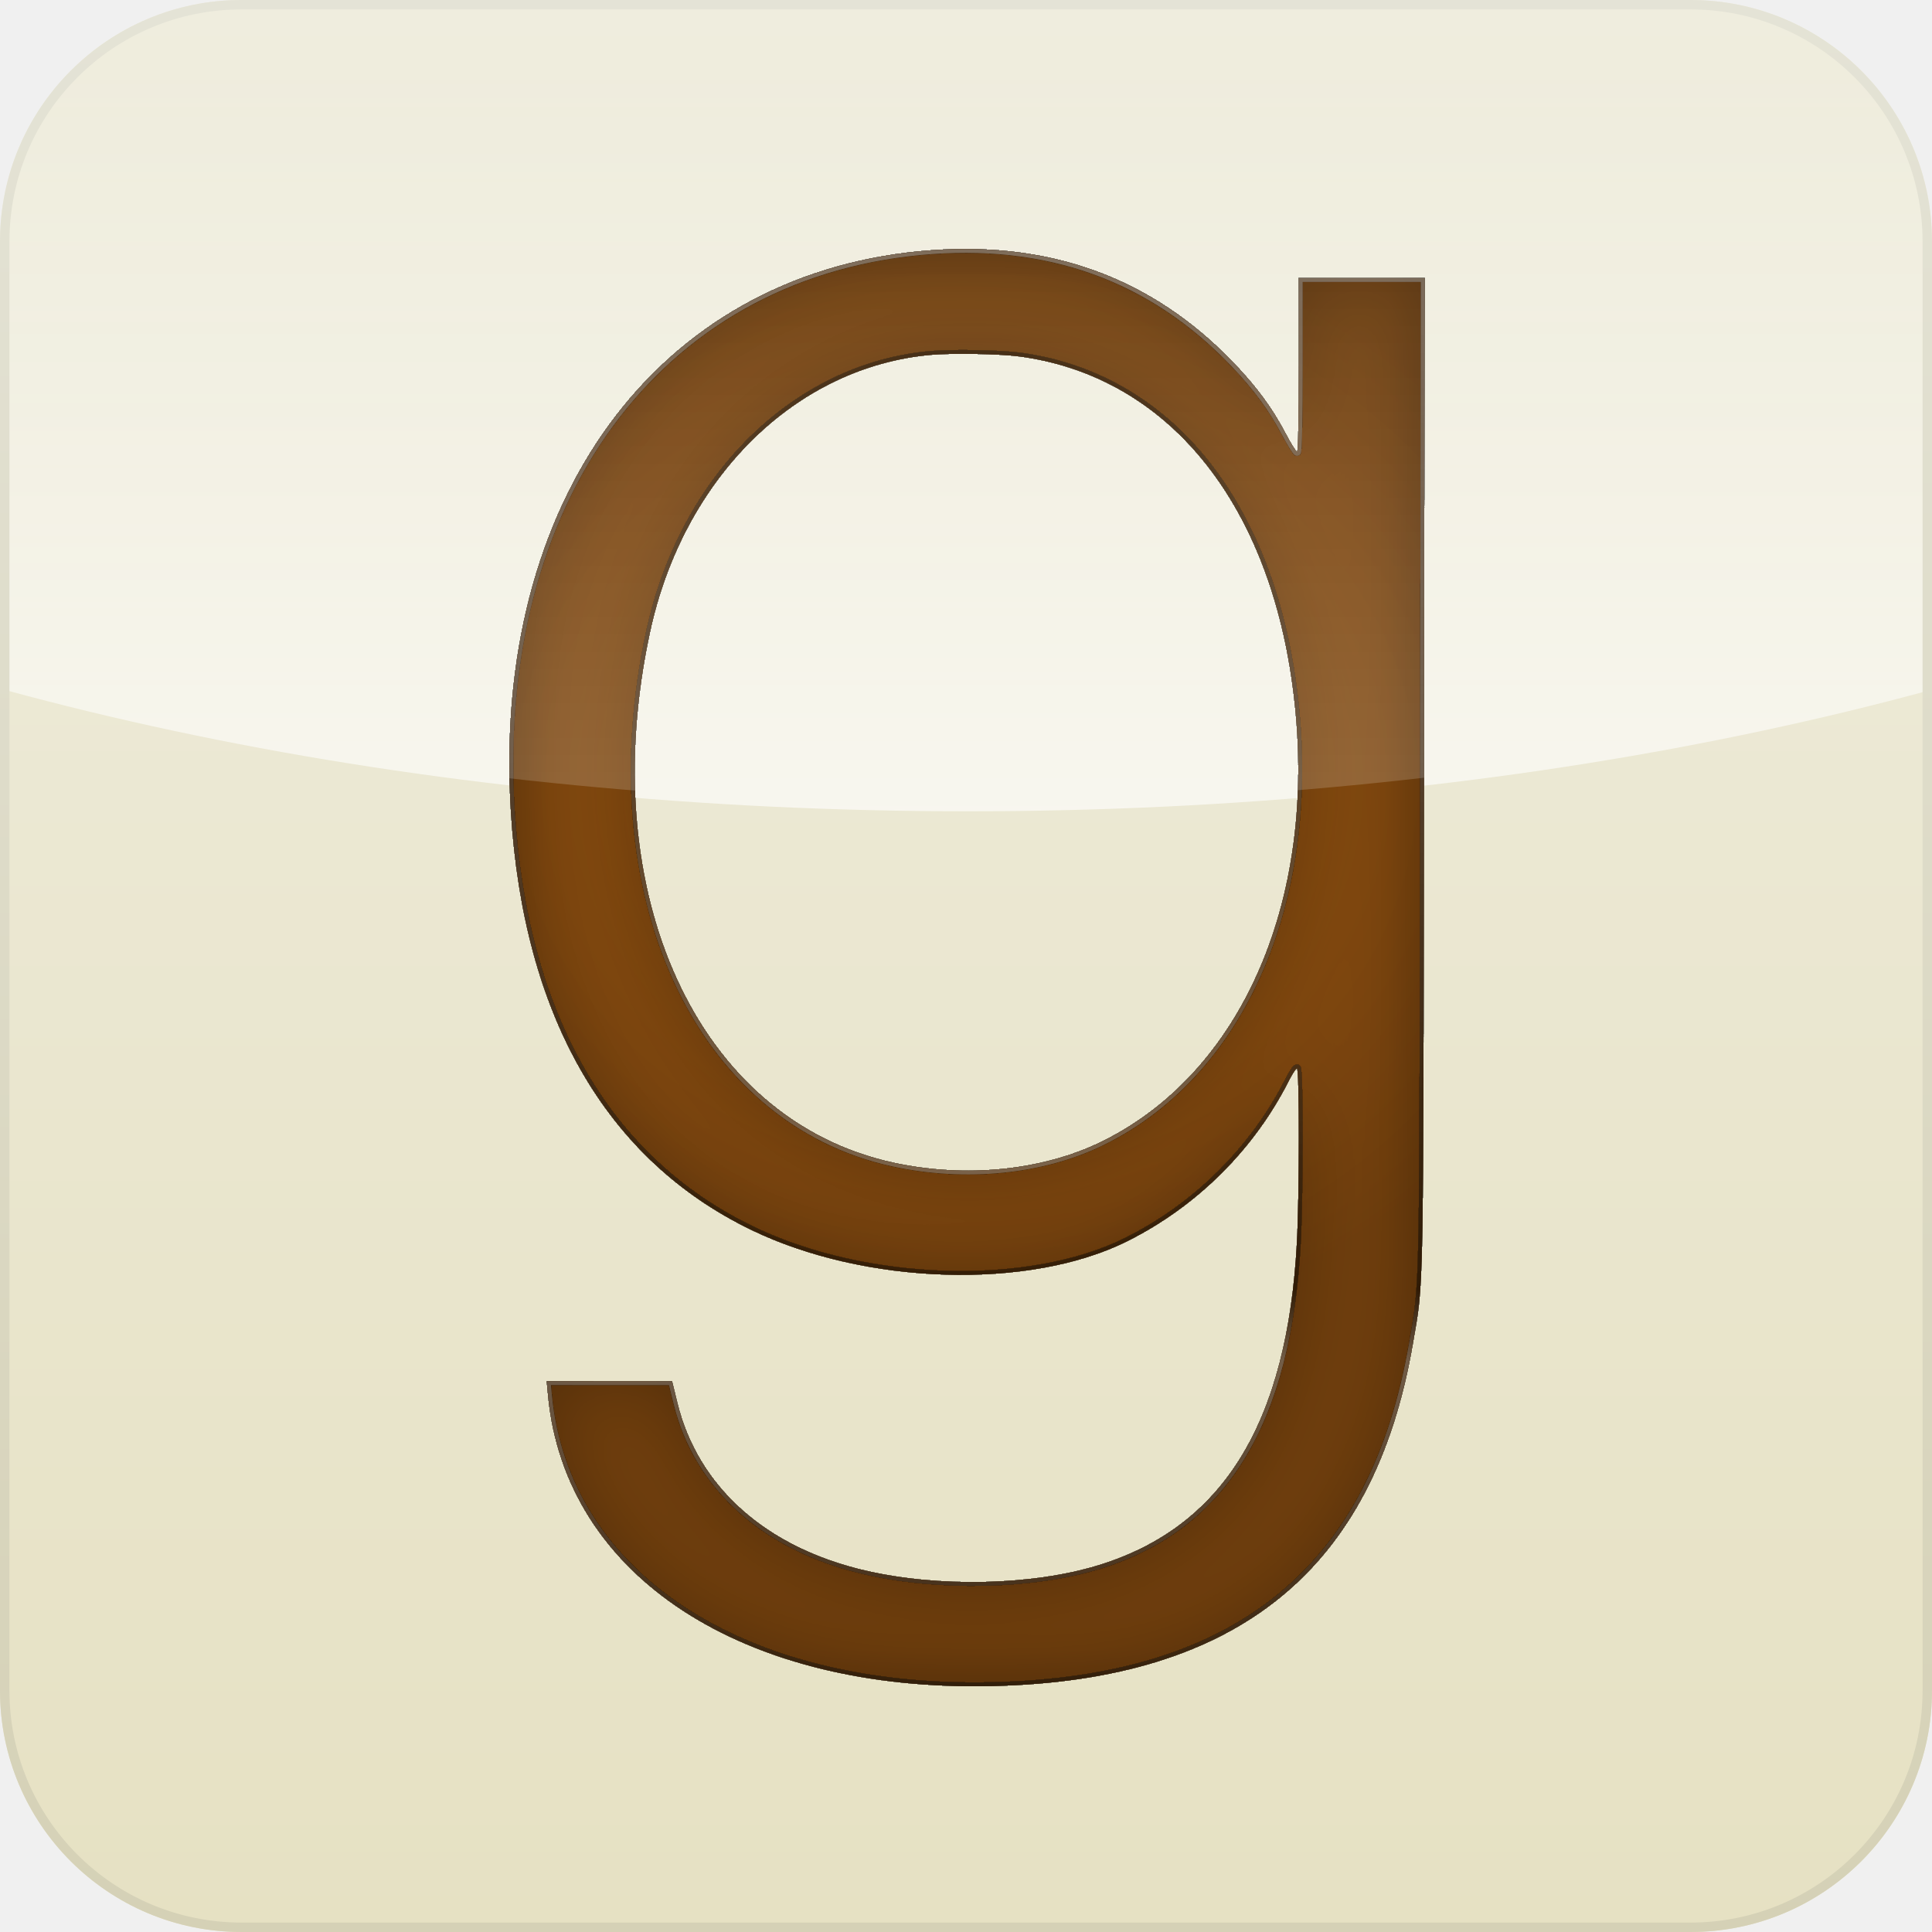
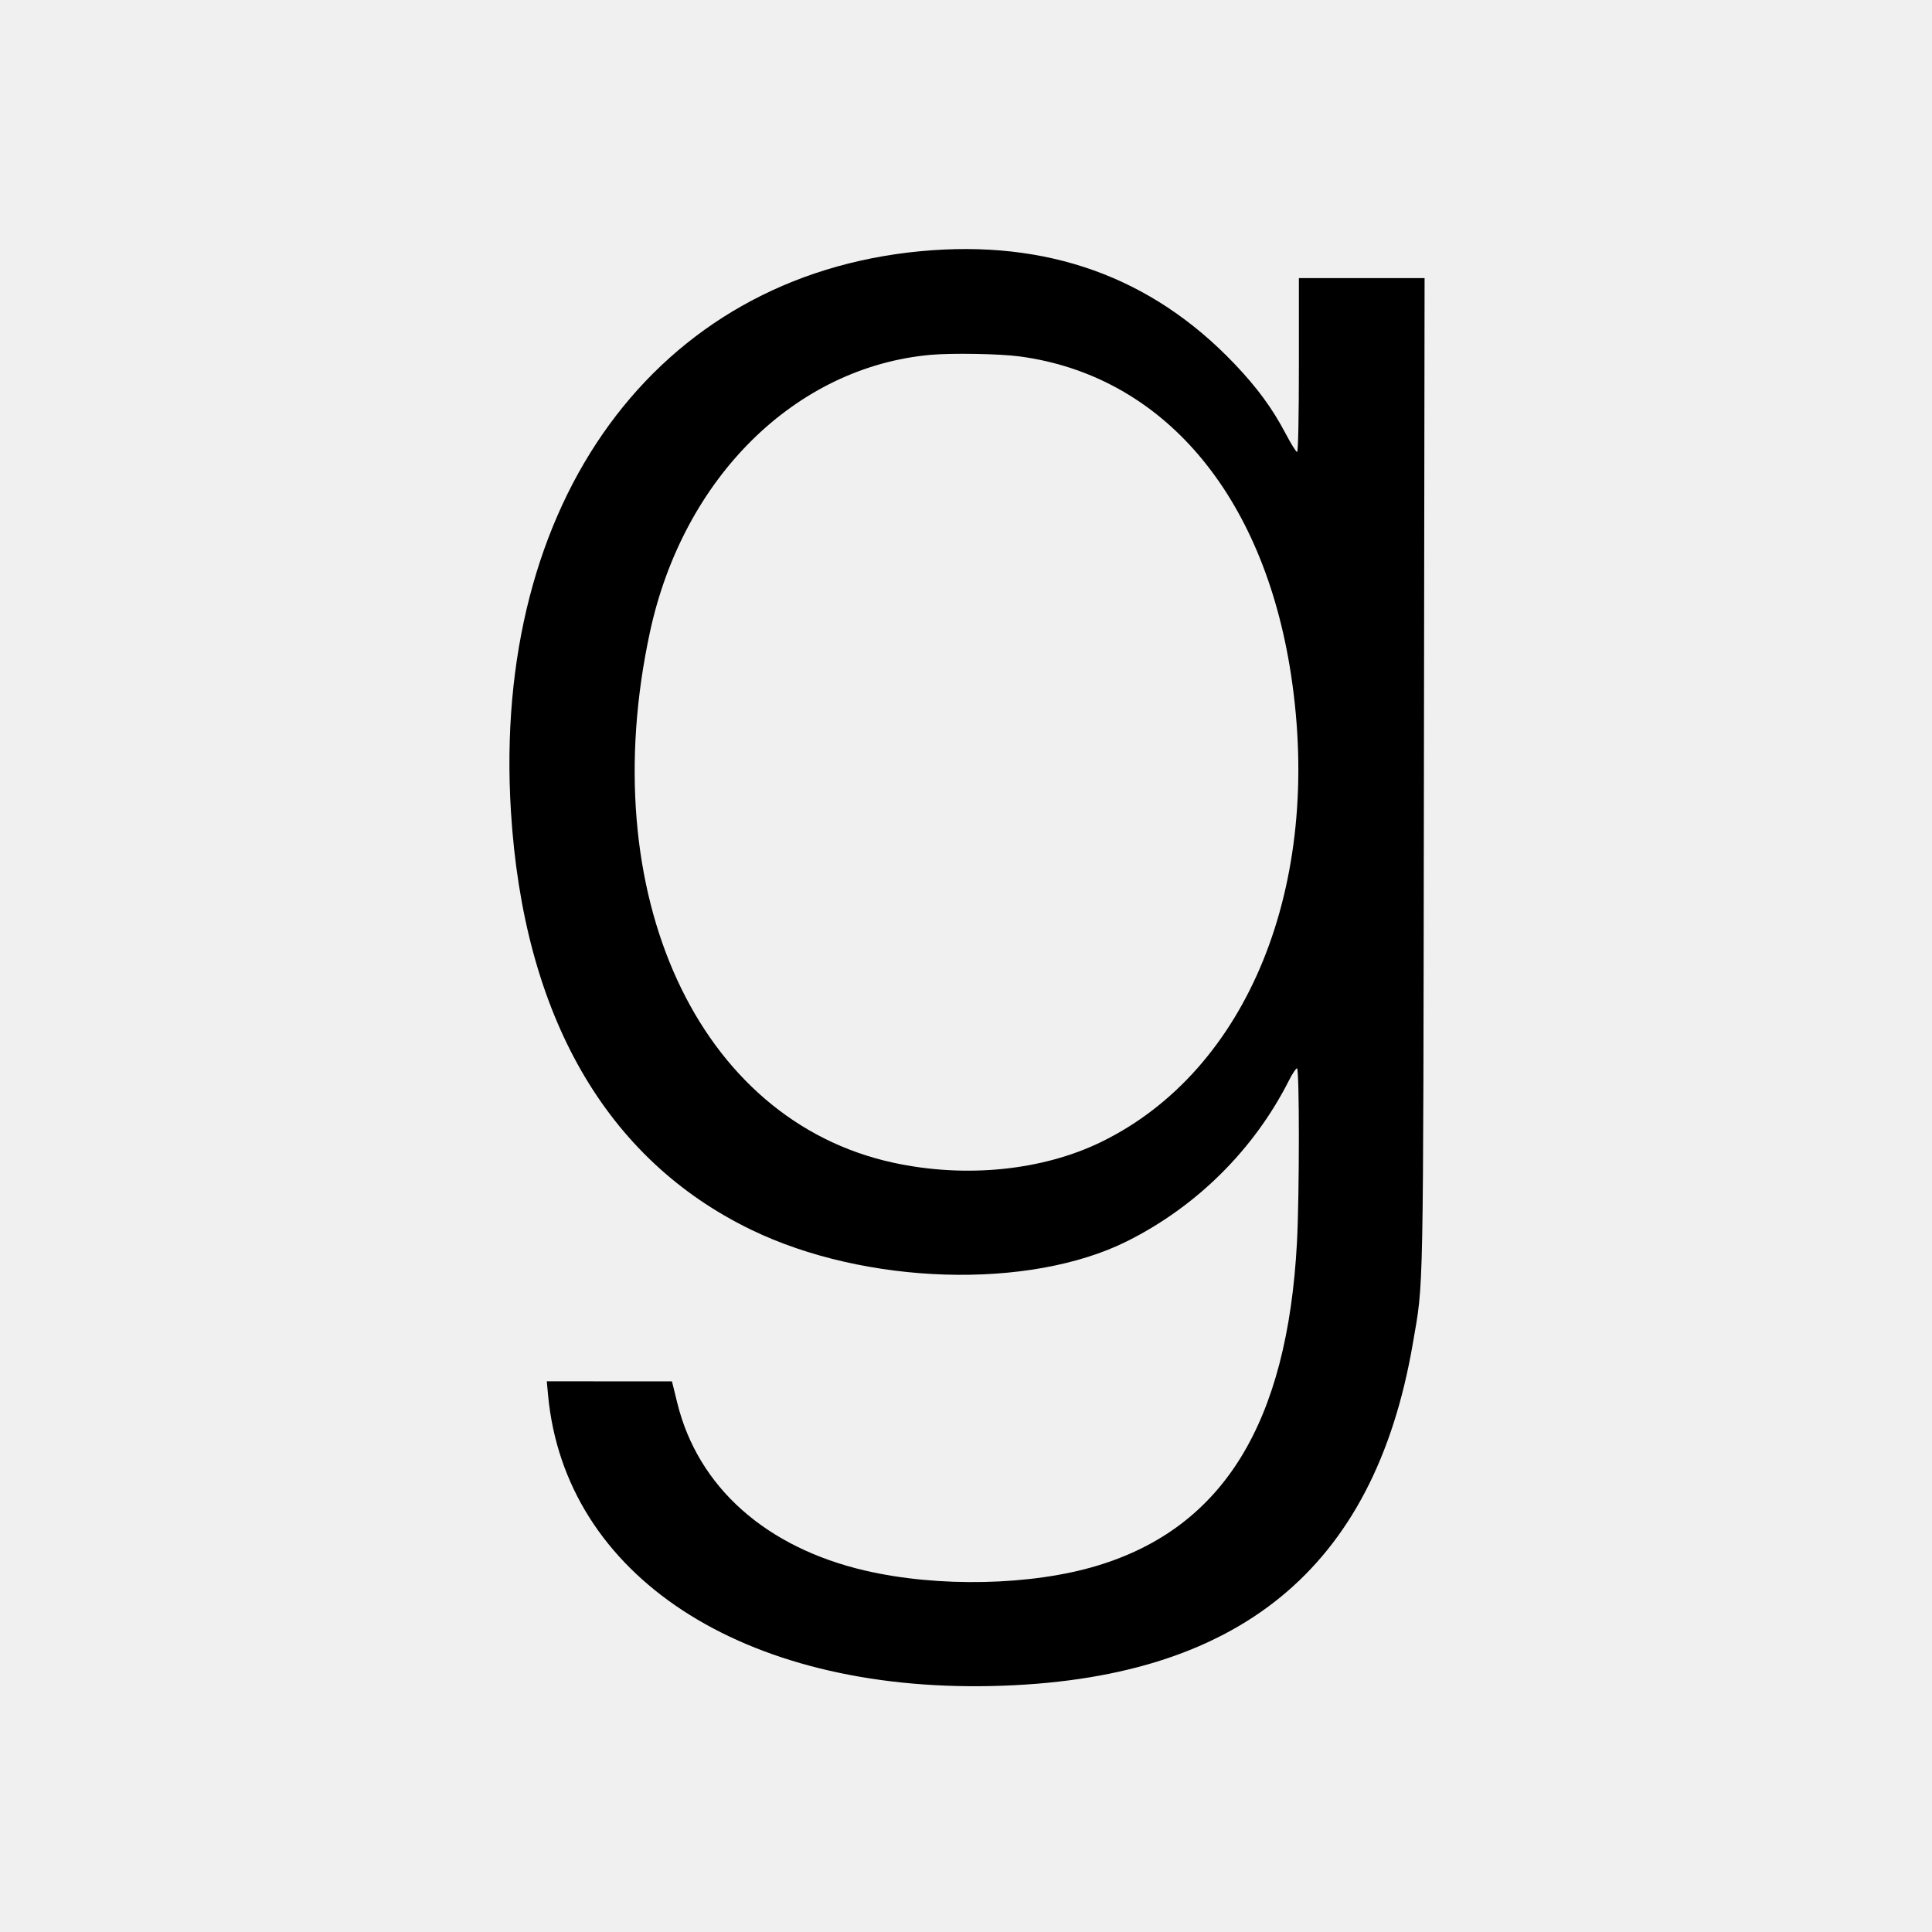
- <svg xmlns="http://www.w3.org/2000/svg" width="512" height="512" viewBox="0 0 512 512" fill="none">
-   <g clip-path="url(#clip0_121_76)">
-     <rect width="512" height="512" rx="64" fill="url(#paint0_linear_121_76)" />
-     <ellipse cx="256.5" cy="-26.5" rx="511.5" ry="241.5" fill="url(#paint1_linear_121_76)" />
-     <g filter="url(#filter0_i_121_76)">
-       <path fill-rule="evenodd" clip-rule="evenodd" d="M243.868 66.58C173.928 73.216 130.327 132.885 135.4 215.019C138.745 269.182 160.585 307.231 199.035 325.88C229.324 340.571 272.755 341.896 298.714 328.923C317.174 319.697 332.368 304.594 341.612 286.282C342.491 284.54 343.438 283.115 343.715 283.115C344.381 283.115 344.377 316.579 343.71 329.195C341.173 377.191 324.125 404.823 290.828 414.909C273.357 420.202 248.672 420.728 229.276 416.221C202.945 410.103 184.981 394.084 179.494 371.829L178.076 366.078L161.49 366.069L144.905 366.059L145.242 369.688C149.691 417.558 196.678 448.338 262.975 446.811C328.066 445.311 364.136 415.941 374.408 356.075C377.32 339.106 377.158 347.408 377.351 204.907L377.53 73.707H360.875H344.22V96.747C344.22 110.485 344.029 119.787 343.747 119.787C343.487 119.787 342.107 117.57 340.681 114.861C337.173 108.198 333.167 102.736 327.166 96.437C305.151 73.329 277.435 63.395 243.868 66.58ZM270.082 94.44C308.008 99.45 334.825 130.847 342.135 178.795C350.631 234.529 330.731 283.596 291.931 302.58C276.286 310.235 255.916 312.286 236.758 308.135C184.848 296.888 157.292 236.822 172.242 167.505C181.071 126.573 210.796 97.234 246.684 94.03C252.288 93.53 264.861 93.75 270.082 94.44Z" fill="#66390C" />
-       <path fill-rule="evenodd" clip-rule="evenodd" d="M243.868 66.58C173.928 73.216 130.327 132.885 135.4 215.019C138.745 269.182 160.585 307.231 199.035 325.88C229.324 340.571 272.755 341.896 298.714 328.923C317.174 319.697 332.368 304.594 341.612 286.282C342.491 284.54 343.438 283.115 343.715 283.115C344.381 283.115 344.377 316.579 343.71 329.195C341.173 377.191 324.125 404.823 290.828 414.909C273.357 420.202 248.672 420.728 229.276 416.221C202.945 410.103 184.981 394.084 179.494 371.829L178.076 366.078L161.49 366.069L144.905 366.059L145.242 369.688C149.691 417.558 196.678 448.338 262.975 446.811C328.066 445.311 364.136 415.941 374.408 356.075C377.32 339.106 377.158 347.408 377.351 204.907L377.53 73.707H360.875H344.22V96.747C344.22 110.485 344.029 119.787 343.747 119.787C343.487 119.787 342.107 117.57 340.681 114.861C337.173 108.198 333.167 102.736 327.166 96.437C305.151 73.329 277.435 63.395 243.868 66.58ZM270.082 94.44C308.008 99.45 334.825 130.847 342.135 178.795C350.631 234.529 330.731 283.596 291.931 302.58C276.286 310.235 255.916 312.286 236.758 308.135C184.848 296.888 157.292 236.822 172.242 167.505C181.071 126.573 210.796 97.234 246.684 94.03C252.288 93.53 264.861 93.75 270.082 94.44Z" fill="url(#paint2_radial_121_76)" />
-     </g>
-     <g filter="url(#filter1_i_121_76)">
-       <path fill-rule="evenodd" clip-rule="evenodd" d="M343.915 284.319C344.371 290.413 344.301 318.005 343.71 329.195C341.173 377.191 324.125 404.823 290.828 414.909C273.357 420.202 248.672 420.728 229.276 416.221C202.945 410.103 184.981 394.084 179.494 371.829L178.076 366.078L144.905 366.059L145.242 369.688C149.691 417.558 196.678 448.338 262.975 446.811C328.066 445.311 364.136 415.941 374.408 356.075C374.832 353.601 375.192 351.664 375.496 349.718C377.28 338.32 377.186 326.629 377.351 204.907L377.53 73.707H344.22V96.747C344.22 107.432 344.104 115.433 343.921 118.462C343.913 118.582 343.906 118.695 343.898 118.8C343.852 119.447 343.801 119.787 343.747 119.787C343.655 119.787 343.423 119.51 343.098 119.032C343.036 118.939 342.97 118.839 342.901 118.733C342.314 117.829 341.505 116.427 340.681 114.861C337.173 108.198 333.167 102.736 327.166 96.437C305.151 73.329 277.435 63.395 243.868 66.58C173.928 73.216 130.327 132.885 135.4 215.019C138.745 269.182 160.585 307.231 199.035 325.88C229.324 340.571 272.755 341.896 298.714 328.923C317.174 319.697 332.368 304.594 341.612 286.282C342.052 285.411 342.508 284.62 342.889 284.046C342.938 283.972 342.986 283.902 343.032 283.836C343.346 283.386 343.594 283.115 343.715 283.115C343.783 283.115 343.844 283.462 343.897 284.097C343.903 284.168 343.909 284.242 343.915 284.319ZM345.22 74.707V96.747C345.22 103.62 345.172 109.387 345.089 113.44C345.047 115.464 344.997 117.069 344.939 118.172C344.91 118.72 344.878 119.162 344.842 119.475C344.825 119.625 344.803 119.779 344.772 119.909C344.759 119.966 344.731 120.076 344.676 120.192C344.649 120.247 344.59 120.361 344.481 120.474C344.371 120.589 344.123 120.787 343.747 120.787C343.418 120.787 343.187 120.632 343.122 120.588C343.024 120.521 342.944 120.446 342.89 120.391C342.777 120.278 342.665 120.139 342.56 120C342.346 119.715 342.087 119.325 341.803 118.869C341.231 117.95 340.517 116.697 339.796 115.327C336.337 108.757 332.389 103.369 326.442 97.127C304.652 74.255 277.244 64.417 243.962 67.575C209.272 70.867 181.149 87.299 162.312 113.078C143.466 138.869 133.873 174.077 136.398 214.958C139.727 268.873 161.437 306.533 199.471 324.98C214.468 332.254 232.756 336.233 250.528 336.776C268.309 337.318 285.48 334.419 298.267 328.028C316.536 318.898 331.573 303.95 340.72 285.831C341.173 284.934 341.648 284.107 342.056 283.492C342.258 283.189 342.458 282.914 342.642 282.705C342.732 282.602 342.842 282.489 342.965 282.392C343.04 282.334 343.319 282.115 343.715 282.115C344.283 282.115 344.553 282.544 344.594 282.61C344.673 282.736 344.713 282.858 344.732 282.919C344.774 283.057 344.801 283.212 344.821 283.349C344.864 283.638 344.9 284.036 344.931 284.512C344.995 285.473 345.047 286.846 345.088 288.516C345.172 291.862 345.213 296.449 345.212 301.424C345.211 311.37 345.043 322.912 344.709 329.248C343.435 353.342 338.516 372.432 329.655 386.793C320.778 401.182 307.985 410.757 291.118 415.866C273.464 421.214 248.6 421.738 229.05 417.195C202.432 411.011 184.119 394.763 178.523 372.068L177.292 367.077L146.002 367.06L146.238 369.596C150.615 416.697 196.891 447.333 262.952 445.811C295.359 445.065 320.407 437.383 338.617 422.555C356.818 407.735 368.315 385.672 373.422 355.906C373.844 353.449 374.201 351.529 374.503 349.6C376.277 338.295 376.186 326.697 376.351 204.906L376.529 74.707H345.22Z" fill="url(#paint3_linear_121_76)" />
-     </g>
-     <g filter="url(#filter2_i_121_76)">
-       <path fill-rule="evenodd" clip-rule="evenodd" d="M246.595 93.034C252.267 92.528 264.914 92.749 270.213 93.448C308.717 98.535 335.77 130.41 343.123 178.644C351.66 234.641 331.697 284.236 292.37 303.478C276.498 311.244 255.895 313.304 236.546 309.112C183.854 297.696 156.258 236.871 171.264 167.294C180.165 126.027 210.183 96.285 246.595 93.034ZM342.134 178.795C334.825 130.847 308.007 99.45 270.082 94.44C264.861 93.75 252.288 93.53 246.684 94.03C210.796 97.234 181.07 126.573 172.242 167.505C157.292 236.822 184.847 296.888 236.758 308.135C255.916 312.286 276.286 310.235 291.931 302.58C330.731 283.596 350.631 234.529 342.134 178.795Z" fill="url(#paint4_linear_121_76)" />
-     </g>
-     <mask id="mask0_121_76" style="mask-type:alpha" maskUnits="userSpaceOnUse" x="135" y="66" width="243" height="381">
-       <path fill-rule="evenodd" clip-rule="evenodd" d="M243.868 66.58C173.928 73.216 130.327 132.885 135.4 215.019C138.745 269.182 160.585 307.231 199.035 325.88C229.324 340.571 272.755 341.896 298.714 328.923C317.174 319.697 332.368 304.594 341.612 286.282C342.491 284.54 343.438 283.115 343.715 283.115C344.381 283.115 344.377 316.579 343.71 329.195C341.173 377.191 324.125 404.823 290.828 414.909C273.357 420.202 248.672 420.728 229.276 416.221C202.945 410.103 184.981 394.084 179.494 371.829L178.076 366.078L161.49 366.069L144.905 366.059L145.242 369.688C149.691 417.558 196.678 448.338 262.975 446.811C328.066 445.311 364.136 415.941 374.408 356.075C377.32 339.106 377.158 347.408 377.351 204.907L377.53 73.707H360.875H344.22V96.747C344.22 110.485 344.029 119.787 343.747 119.787C343.487 119.787 342.107 117.57 340.681 114.861C337.173 108.198 333.167 102.736 327.166 96.437C305.151 73.329 277.435 63.395 243.868 66.58ZM270.082 94.44C308.008 99.45 334.825 130.847 342.135 178.795C350.631 234.529 330.731 283.596 291.931 302.58C276.286 310.235 255.916 312.286 236.758 308.135C184.848 296.888 157.292 236.822 172.242 167.505C181.071 126.573 210.796 97.234 246.684 94.03C252.288 93.53 264.861 93.75 270.082 94.44Z" fill="#66390C" />
-       <path fill-rule="evenodd" clip-rule="evenodd" d="M243.868 66.58C173.928 73.216 130.327 132.885 135.4 215.019C138.745 269.182 160.585 307.231 199.035 325.88C229.324 340.571 272.755 341.896 298.714 328.923C317.174 319.697 332.368 304.594 341.612 286.282C342.491 284.54 343.438 283.115 343.715 283.115C344.381 283.115 344.377 316.579 343.71 329.195C341.173 377.191 324.125 404.823 290.828 414.909C273.357 420.202 248.672 420.728 229.276 416.221C202.945 410.103 184.981 394.084 179.494 371.829L178.076 366.078L161.49 366.069L144.905 366.059L145.242 369.688C149.691 417.558 196.678 448.338 262.975 446.811C328.066 445.311 364.136 415.941 374.408 356.075C377.32 339.106 377.158 347.408 377.351 204.907L377.53 73.707H360.875H344.22V96.747C344.22 110.485 344.029 119.787 343.747 119.787C343.487 119.787 342.107 117.57 340.681 114.861C337.173 108.198 333.167 102.736 327.166 96.437C305.151 73.329 277.435 63.395 243.868 66.58ZM270.082 94.44C308.008 99.45 334.825 130.847 342.135 178.795C350.631 234.529 330.731 283.596 291.931 302.58C276.286 310.235 255.916 312.286 236.758 308.135C184.848 296.888 157.292 236.822 172.242 167.505C181.071 126.573 210.796 97.234 246.684 94.03C252.288 93.53 264.861 93.75 270.082 94.44Z" fill="url(#paint5_radial_121_76)" />
-     </mask>
-     <g mask="url(#mask0_121_76)">
-       <ellipse cx="255.5" cy="-28.5" rx="511.5" ry="241.5" fill="url(#paint6_linear_121_76)" />
-     </g>
-   </g>
-   <rect x="1.25" y="1.25" width="509.5" height="509.5" rx="62.75" stroke="url(#paint7_linear_121_76)" stroke-width="2.5" />
-   <defs>
-     <filter id="filter0_i_121_76" x="135" y="66" width="242.53" height="380.865" filterUnits="userSpaceOnUse" color-interpolation-filters="sRGB">
-       <feFlood flood-opacity="0" result="BackgroundImageFix" />
-       <feBlend mode="normal" in="SourceGraphic" in2="BackgroundImageFix" result="shape" />
-       <feColorMatrix in="SourceAlpha" type="matrix" values="0 0 0 0 0 0 0 0 0 0 0 0 0 0 0 0 0 0 127 0" result="hardAlpha" />
-       <feOffset />
-       <feGaussianBlur stdDeviation="10" />
-       <feComposite in2="hardAlpha" operator="arithmetic" k2="-1" k3="1" />
-       <feColorMatrix type="matrix" values="0 0 0 0 0 0 0 0 0 0 0 0 0 0 0 0 0 0 0.25 0" />
-       <feBlend mode="normal" in2="shape" result="effect1_innerShadow_121_76" />
-     </filter>
-     <filter id="filter1_i_121_76" x="135" y="66" width="242.53" height="380.865" filterUnits="userSpaceOnUse" color-interpolation-filters="sRGB">
-       <feFlood flood-opacity="0" result="BackgroundImageFix" />
-       <feBlend mode="normal" in="SourceGraphic" in2="BackgroundImageFix" result="shape" />
-       <feColorMatrix in="SourceAlpha" type="matrix" values="0 0 0 0 0 0 0 0 0 0 0 0 0 0 0 0 0 0 127 0" result="hardAlpha" />
-       <feOffset />
-       <feGaussianBlur stdDeviation="10" />
-       <feComposite in2="hardAlpha" operator="arithmetic" k2="-1" k3="1" />
-       <feColorMatrix type="matrix" values="0 0 0 0 0 0 0 0 0 0 0 0 0 0 0 0 0 0 0.25 0" />
-       <feBlend mode="normal" in2="shape" result="effect1_innerShadow_121_76" />
-     </filter>
-     <filter id="filter2_i_121_76" x="167.199" y="92.758" width="177.874" height="218.483" filterUnits="userSpaceOnUse" color-interpolation-filters="sRGB">
-       <feFlood flood-opacity="0" result="BackgroundImageFix" />
-       <feBlend mode="normal" in="SourceGraphic" in2="BackgroundImageFix" result="shape" />
-       <feColorMatrix in="SourceAlpha" type="matrix" values="0 0 0 0 0 0 0 0 0 0 0 0 0 0 0 0 0 0 127 0" result="hardAlpha" />
-       <feOffset />
-       <feGaussianBlur stdDeviation="10" />
-       <feComposite in2="hardAlpha" operator="arithmetic" k2="-1" k3="1" />
-       <feColorMatrix type="matrix" values="0 0 0 0 0 0 0 0 0 0 0 0 0 0 0 0 0 0 0.25 0" />
-       <feBlend mode="normal" in2="shape" result="effect1_innerShadow_121_76" />
-     </filter>
-     <linearGradient id="paint0_linear_121_76" x1="256" y1="0" x2="256" y2="512" gradientUnits="userSpaceOnUse">
-       <stop stop-color="#EFEDDE" />
-       <stop offset="1" stop-color="#E6E1C3" />
-     </linearGradient>
-     <linearGradient id="paint1_linear_121_76" x1="256" y1="215" x2="256" y2="18" gradientUnits="userSpaceOnUse">
-       <stop stop-color="white" stop-opacity="0.63" />
-       <stop offset="1" stop-color="white" stop-opacity="0" />
-     </linearGradient>
-     <radialGradient id="paint2_radial_121_76" cx="0" cy="0" r="1" gradientUnits="userSpaceOnUse" gradientTransform="translate(256 207.5) rotate(90) scale(151 174.315)">
-       <stop stop-color="#9A5610" />
-       <stop offset="1" stop-color="#6F3E0D" />
-     </radialGradient>
-     <linearGradient id="paint3_linear_121_76" x1="256.265" y1="66" x2="256.265" y2="446.865" gradientUnits="userSpaceOnUse">
-       <stop stop-color="white" stop-opacity="0.41" />
-       <stop offset="0.724" stop-opacity="0.34" />
-       <stop offset="0.774" stop-color="white" stop-opacity="0.34" />
-       <stop offset="1" stop-color="#111111" stop-opacity="0.345" />
-     </linearGradient>
-     <linearGradient id="paint4_linear_121_76" x1="256.136" y1="92.758" x2="256.136" y2="311.241" gradientUnits="userSpaceOnUse">
-       <stop stop-opacity="0.28" />
-       <stop offset="1" stop-color="white" stop-opacity="0.35" />
-     </linearGradient>
-     <radialGradient id="paint5_radial_121_76" cx="0" cy="0" r="1" gradientUnits="userSpaceOnUse" gradientTransform="translate(256 207.5) rotate(90) scale(151 174.315)">
-       <stop stop-color="#9A5610" />
-       <stop offset="1" stop-color="#6F3E0D" />
-     </radialGradient>
-     <linearGradient id="paint6_linear_121_76" x1="255" y1="213" x2="255" y2="16" gradientUnits="userSpaceOnUse">
-       <stop stop-color="white" stop-opacity="0.17" />
-       <stop offset="1" stop-color="white" stop-opacity="0" />
-     </linearGradient>
-     <linearGradient id="paint7_linear_121_76" x1="256" y1="0" x2="256" y2="512" gradientUnits="userSpaceOnUse">
-       <stop stop-color="#E4E3D6" />
-       <stop offset="1" stop-color="#D5D1B6" />
-     </linearGradient>
-     <clipPath id="clip0_121_76">
-       <rect width="512" height="512" rx="64" fill="white" />
-     </clipPath>
-   </defs>
+ <svg xmlns="http://www.w3.org/2000/svg" viewBox="0 0 512 512" fill="none">
+   <path fill-rule="evenodd" clip-rule="evenodd" d="M243.868 66.58C173.928 73.216 130.327 132.885 135.4 215.019C138.745 269.182 160.585 307.231 199.035 325.88C229.324 340.571 272.755 341.896 298.714 328.923C317.174 319.697 332.368 304.594 341.612 286.282C342.491 284.54 343.438 283.115 343.715 283.115C344.381 283.115 344.377 316.579 343.71 329.195C341.173 377.191 324.125 404.823 290.828 414.909C273.357 420.202 248.672 420.728 229.276 416.221C202.945 410.103 184.981 394.084 179.494 371.829L178.076 366.078L161.49 366.069L144.905 366.059L145.242 369.688C149.691 417.558 196.678 448.338 262.975 446.811C328.066 445.311 364.136 415.941 374.408 356.075C377.32 339.106 377.158 347.408 377.351 204.907L377.53 73.707H360.875H344.22V96.747C344.22 110.485 344.029 119.787 343.747 119.787C343.487 119.787 342.107 117.57 340.681 114.861C337.173 108.198 333.167 102.736 327.166 96.437C305.151 73.329 277.435 63.395 243.868 66.58ZM270.082 94.44C308.008 99.45 334.825 130.847 342.135 178.795C350.631 234.529 330.731 283.596 291.931 302.58C276.286 310.235 255.916 312.286 236.758 308.135C184.848 296.888 157.292 236.822 172.242 167.505C181.071 126.573 210.796 97.234 246.684 94.03C252.288 93.53 264.861 93.75 270.082 94.44Z" fill="currentColor" />
</svg>
